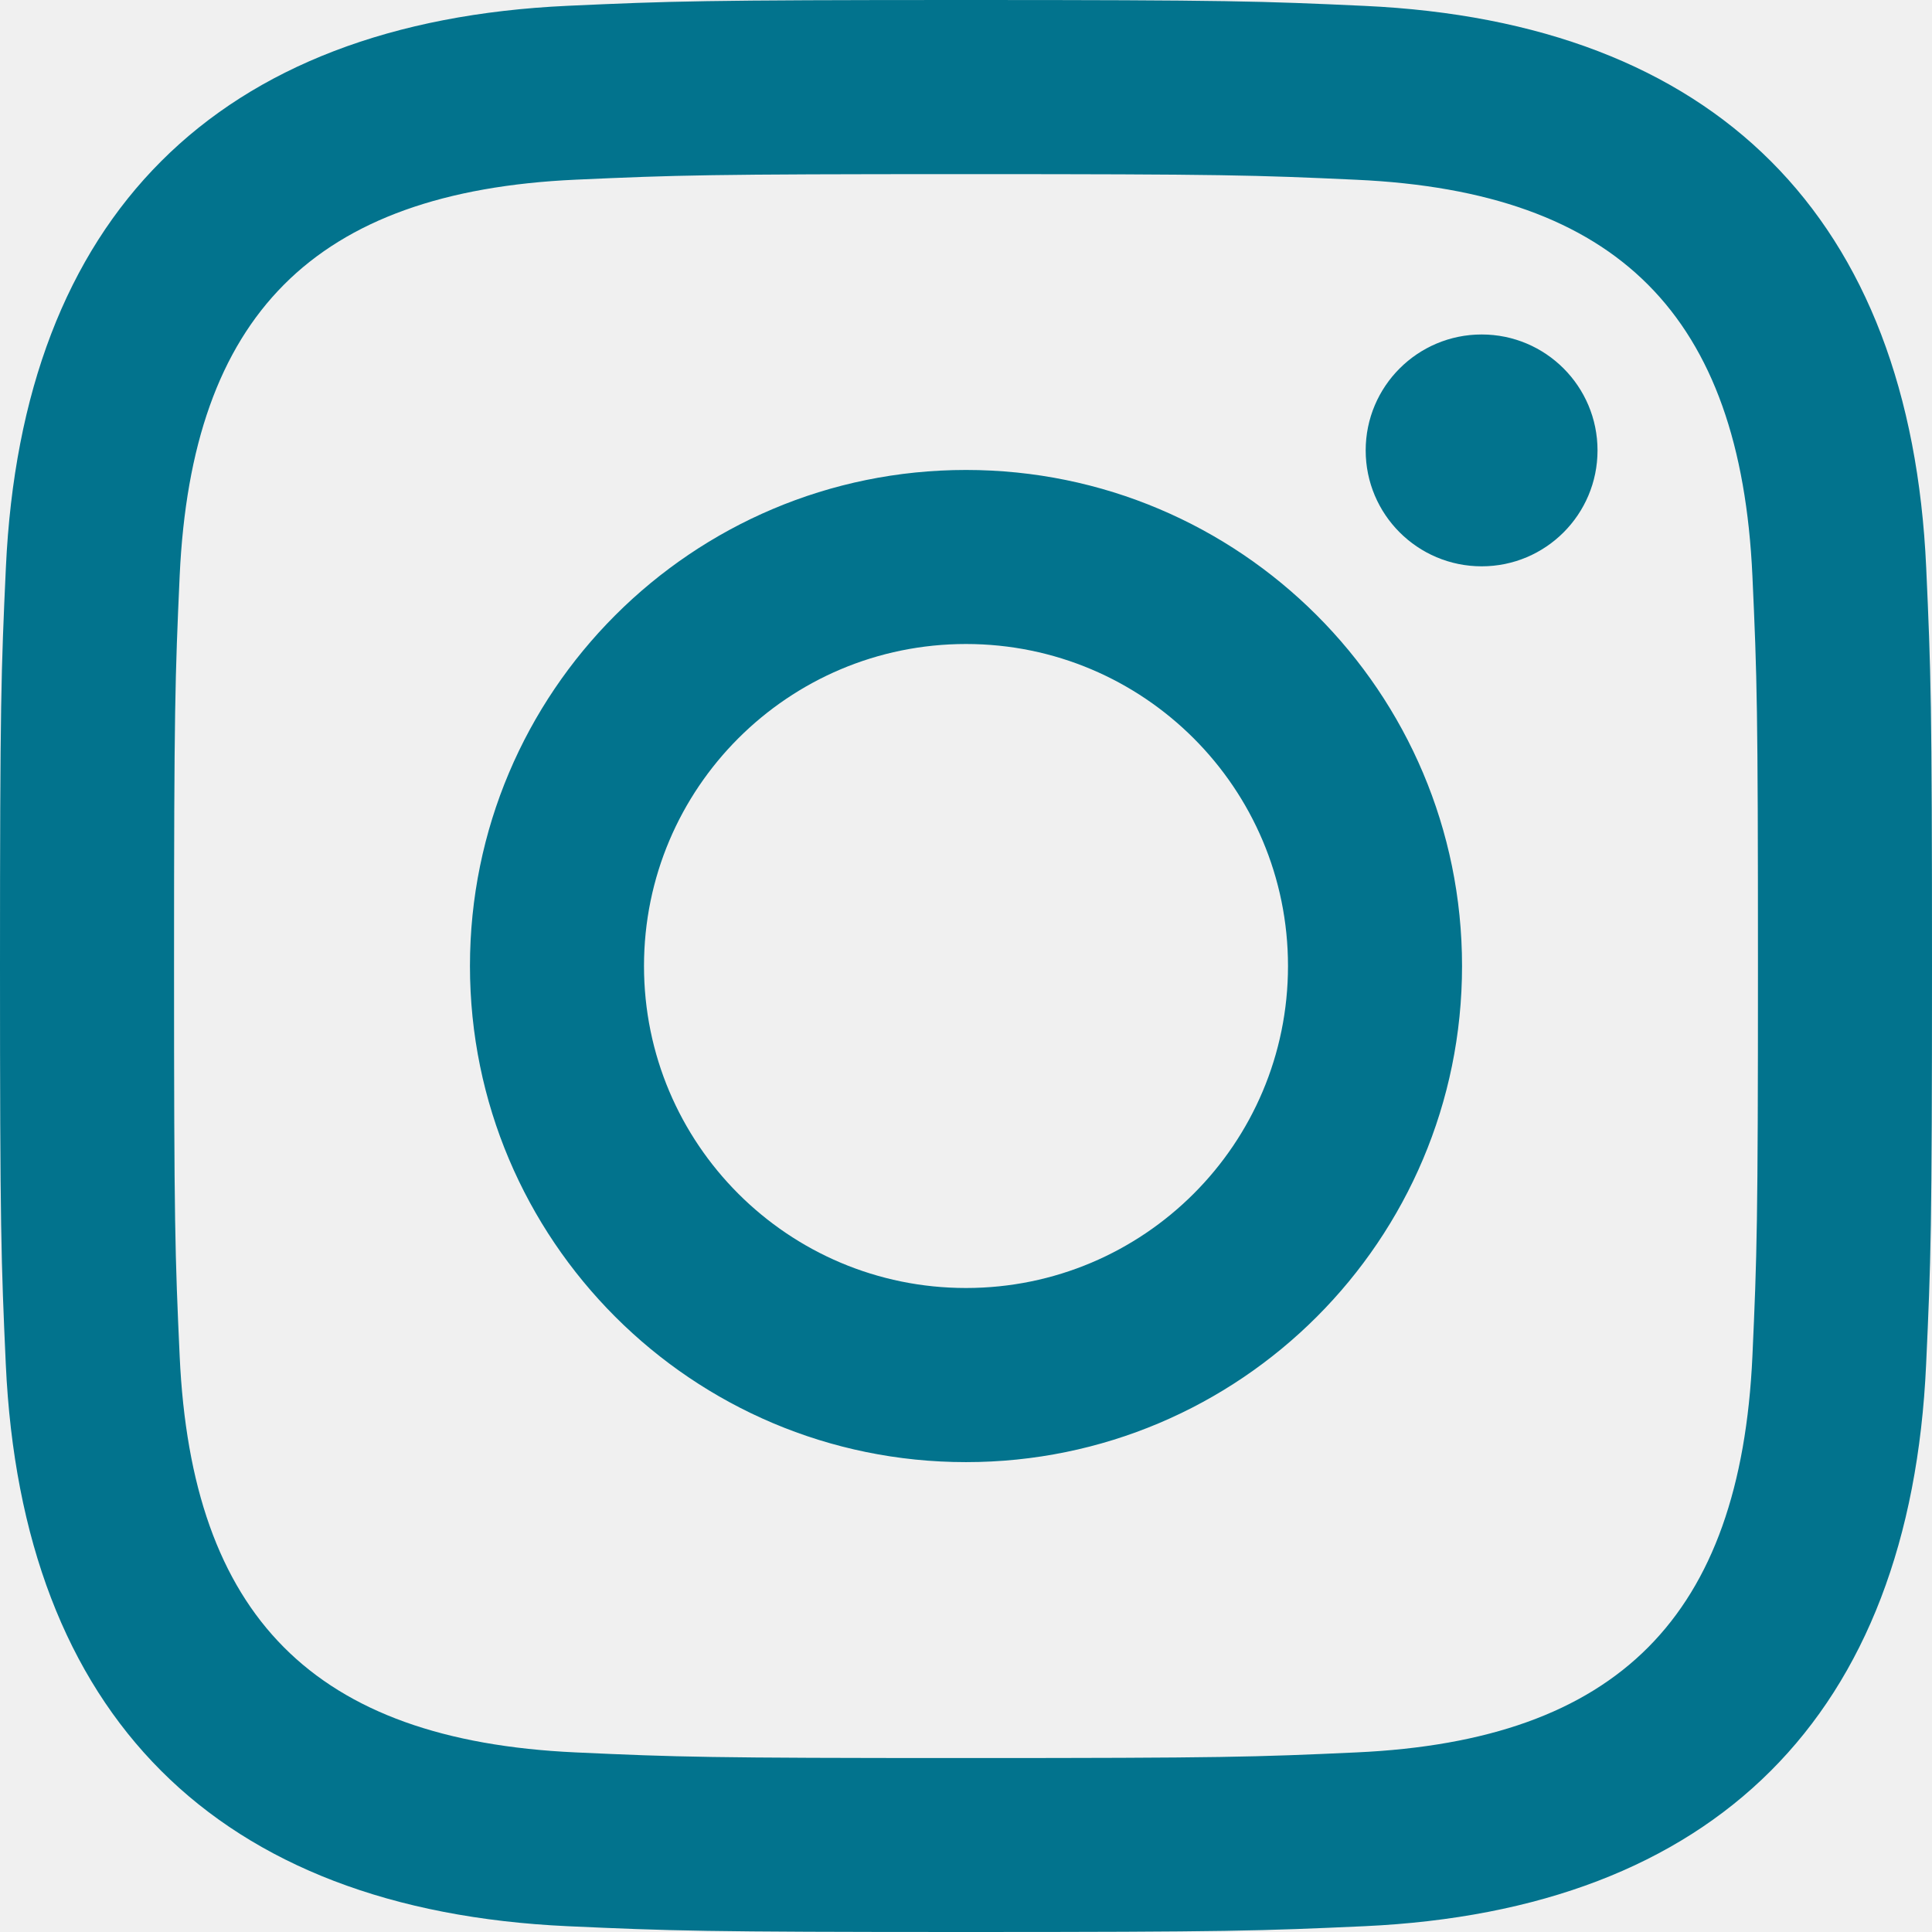
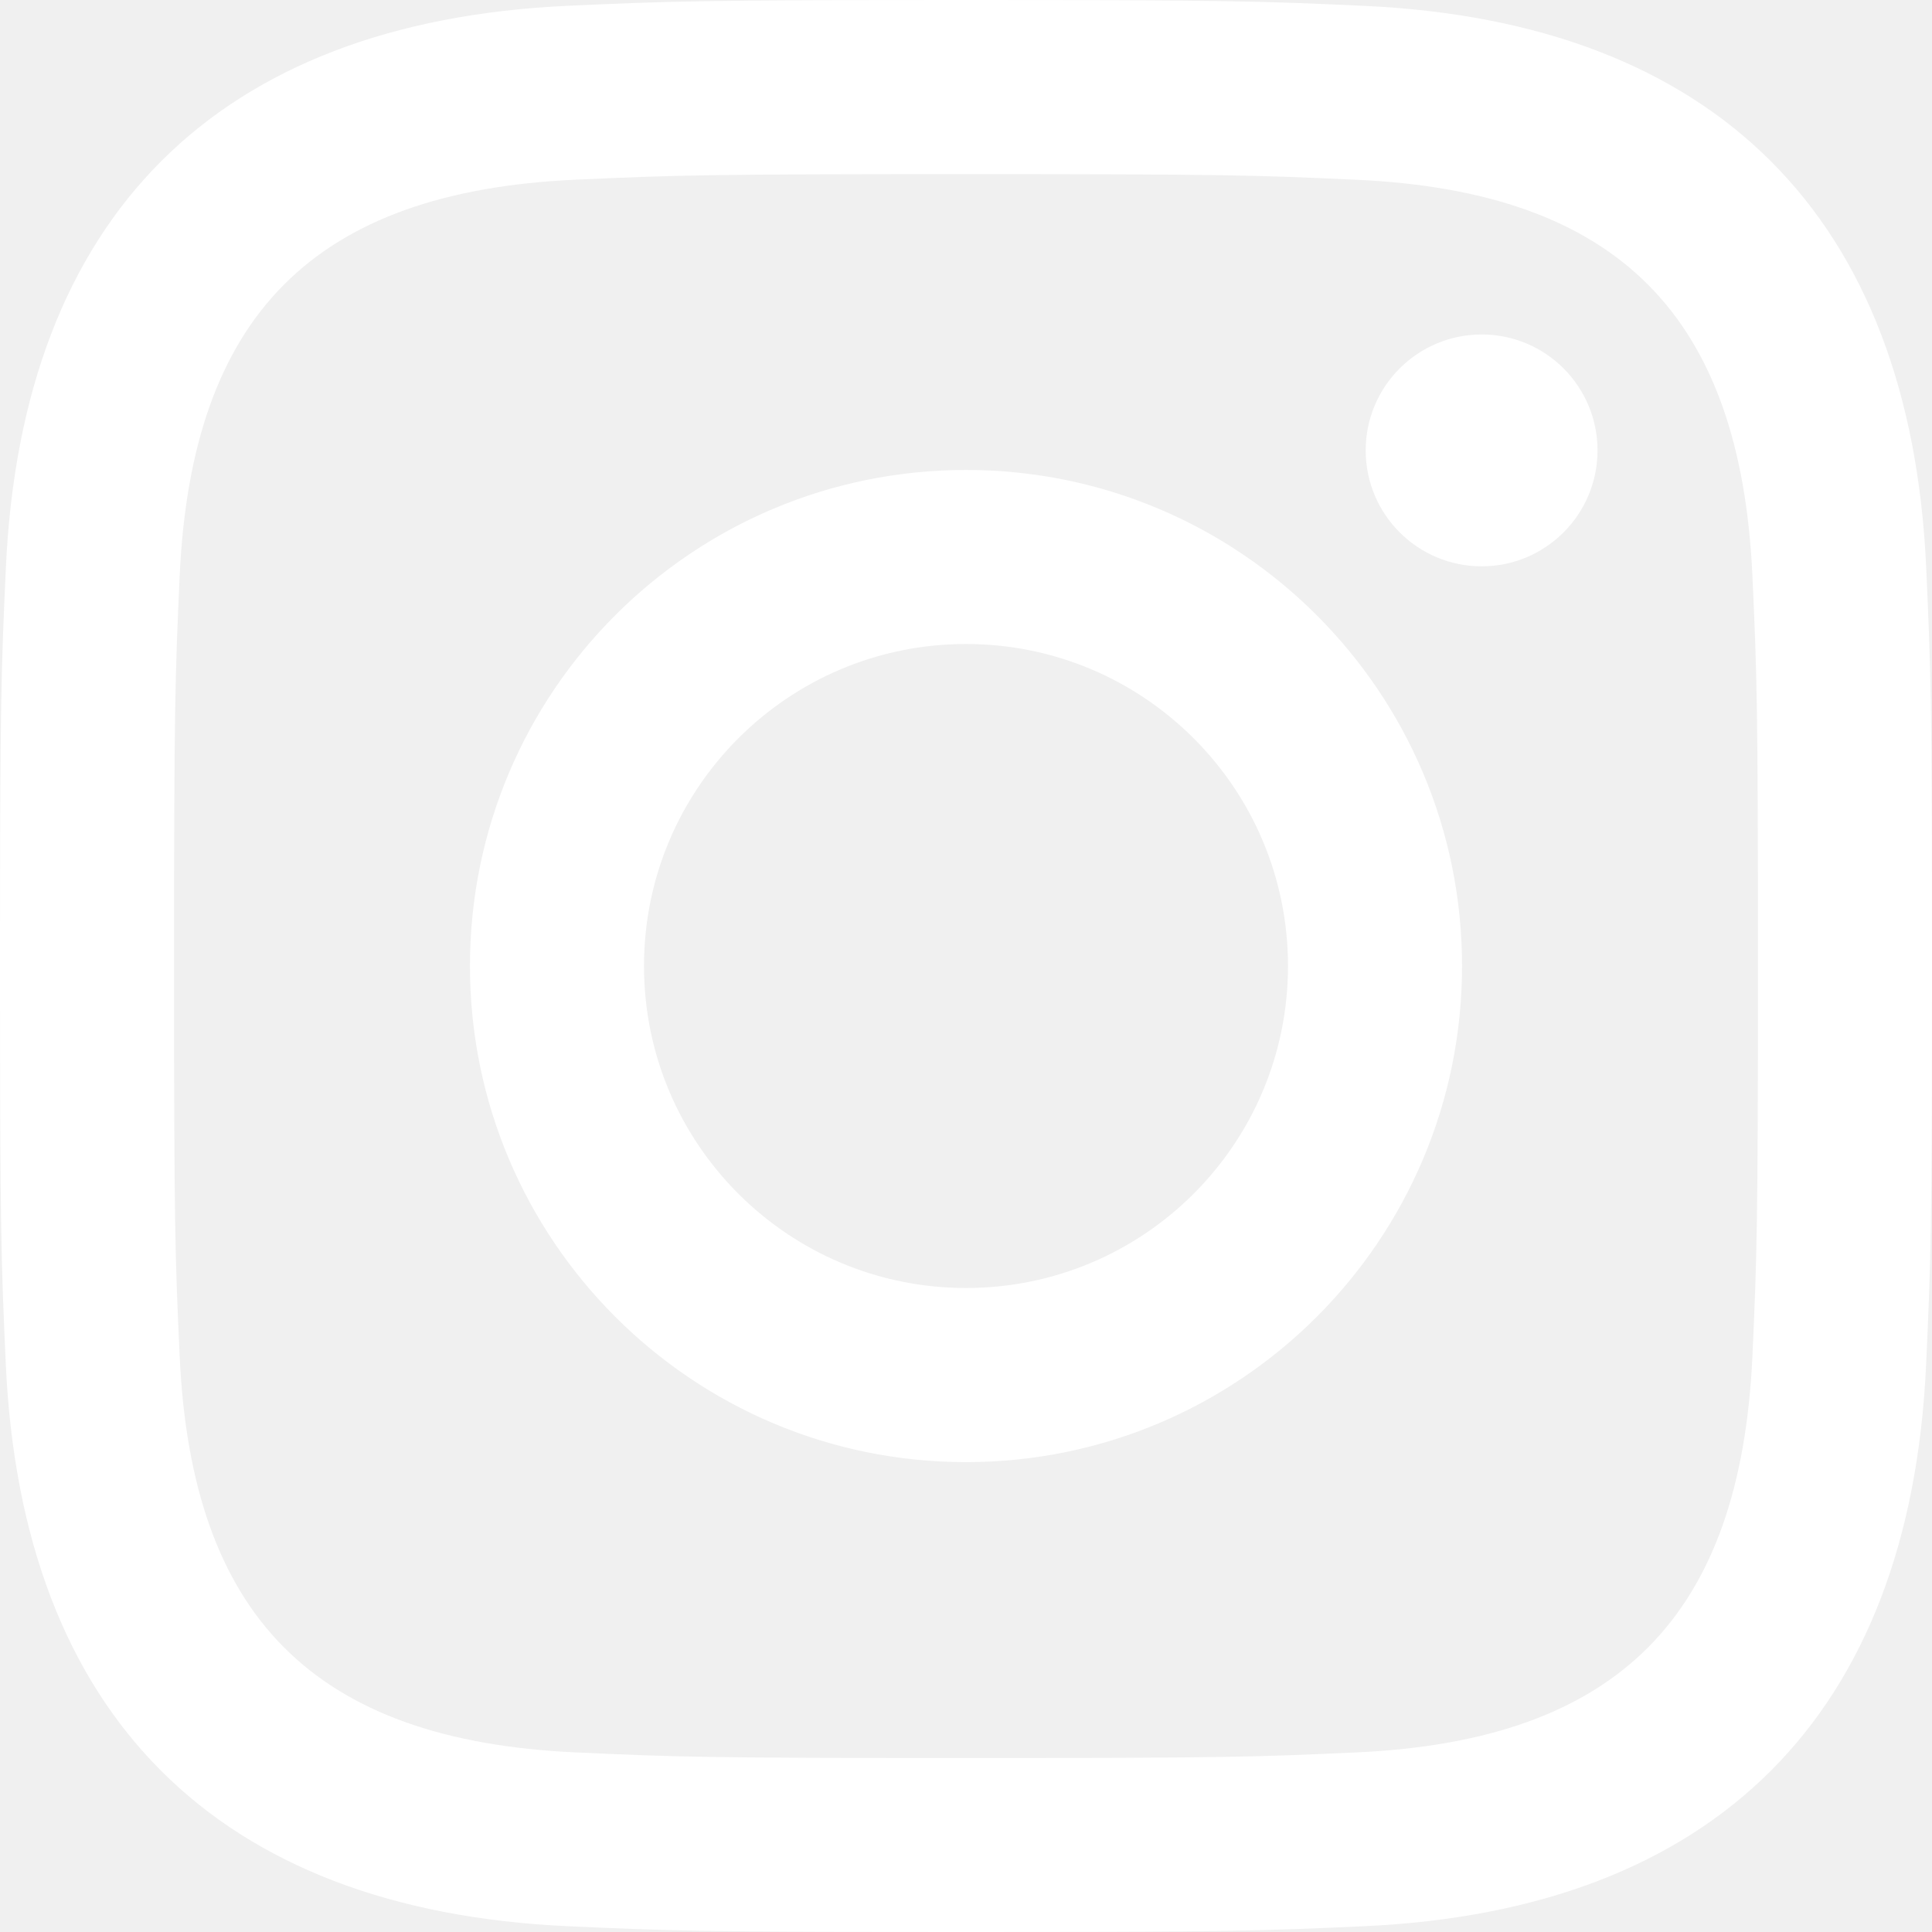
<svg xmlns="http://www.w3.org/2000/svg" width="26" height="26" viewBox="0 0 24 24">
-   <path fill="#02738D" d="M12 2.163c3.204 0 3.584.012 4.85.07 3.252.148 4.771 1.691 4.919 4.919.058 1.265.069 1.645.069 4.849 0 3.205-.012 3.584-.069 4.849-.149 3.225-1.664 4.771-4.919 4.919-1.266.058-1.644.07-4.85.07-3.204 0-3.584-.012-4.849-.07-3.26-.149-4.771-1.699-4.919-4.92-.058-1.265-.07-1.644-.07-4.849 0-3.204.013-3.583.07-4.849.149-3.227 1.664-4.771 4.919-4.919 1.266-.057 1.645-.069 4.849-.069zm0-2.163c-3.259 0-3.667.014-4.947.072-4.358.2-6.78 2.618-6.98 6.98-.059 1.281-.073 1.689-.073 4.948 0 3.259.014 3.668.072 4.948.2 4.358 2.618 6.78 6.98 6.98 1.281.058 1.689.072 4.948.072 3.259 0 3.668-.014 4.948-.072 4.354-.2 6.782-2.618 6.979-6.98.059-1.28.073-1.689.073-4.948 0-3.259-.014-3.667-.072-4.947-.196-4.354-2.617-6.78-6.979-6.98-1.281-.059-1.69-.073-4.949-.073zm0 5.838c-3.403 0-6.162 2.759-6.162 6.162s2.759 6.163 6.162 6.163 6.162-2.759 6.162-6.163c0-3.403-2.759-6.162-6.162-6.162zm0 10.162c-2.209 0-4-1.79-4-4 0-2.209 1.791-4 4-4s4 1.791 4 4c0 2.21-1.791 4-4 4zm6.406-11.845c-.796 0-1.441.645-1.441 1.44s.645 1.44 1.441 1.44c.795 0 1.439-.645 1.439-1.44s-.644-1.44-1.439-1.44z" />
+   <path fill="#fff" d="M12 2.163c3.204 0 3.584.012 4.85.07 3.252.148 4.771 1.691 4.919 4.919.058 1.265.069 1.645.069 4.849 0 3.205-.012 3.584-.069 4.849-.149 3.225-1.664 4.771-4.919 4.919-1.266.058-1.644.07-4.85.07-3.204 0-3.584-.012-4.849-.07-3.26-.149-4.771-1.699-4.919-4.92-.058-1.265-.07-1.644-.07-4.849 0-3.204.013-3.583.07-4.849.149-3.227 1.664-4.771 4.919-4.919 1.266-.057 1.645-.069 4.849-.069zm0-2.163c-3.259 0-3.667.014-4.947.072-4.358.2-6.78 2.618-6.98 6.98-.059 1.281-.073 1.689-.073 4.948 0 3.259.014 3.668.072 4.948.2 4.358 2.618 6.78 6.98 6.98 1.281.058 1.689.072 4.948.072 3.259 0 3.668-.014 4.948-.072 4.354-.2 6.782-2.618 6.979-6.98.059-1.28.073-1.689.073-4.948 0-3.259-.014-3.667-.072-4.947-.196-4.354-2.617-6.78-6.979-6.98-1.281-.059-1.69-.073-4.949-.073zm0 5.838c-3.403 0-6.162 2.759-6.162 6.162s2.759 6.163 6.162 6.163 6.162-2.759 6.162-6.163c0-3.403-2.759-6.162-6.162-6.162zm0 10.162c-2.209 0-4-1.79-4-4 0-2.209 1.791-4 4-4s4 1.791 4 4c0 2.21-1.791 4-4 4zm6.406-11.845c-.796 0-1.441.645-1.441 1.44s.645 1.44 1.441 1.44c.795 0 1.439-.645 1.439-1.44s-.644-1.44-1.439-1.44z" />
</svg>
